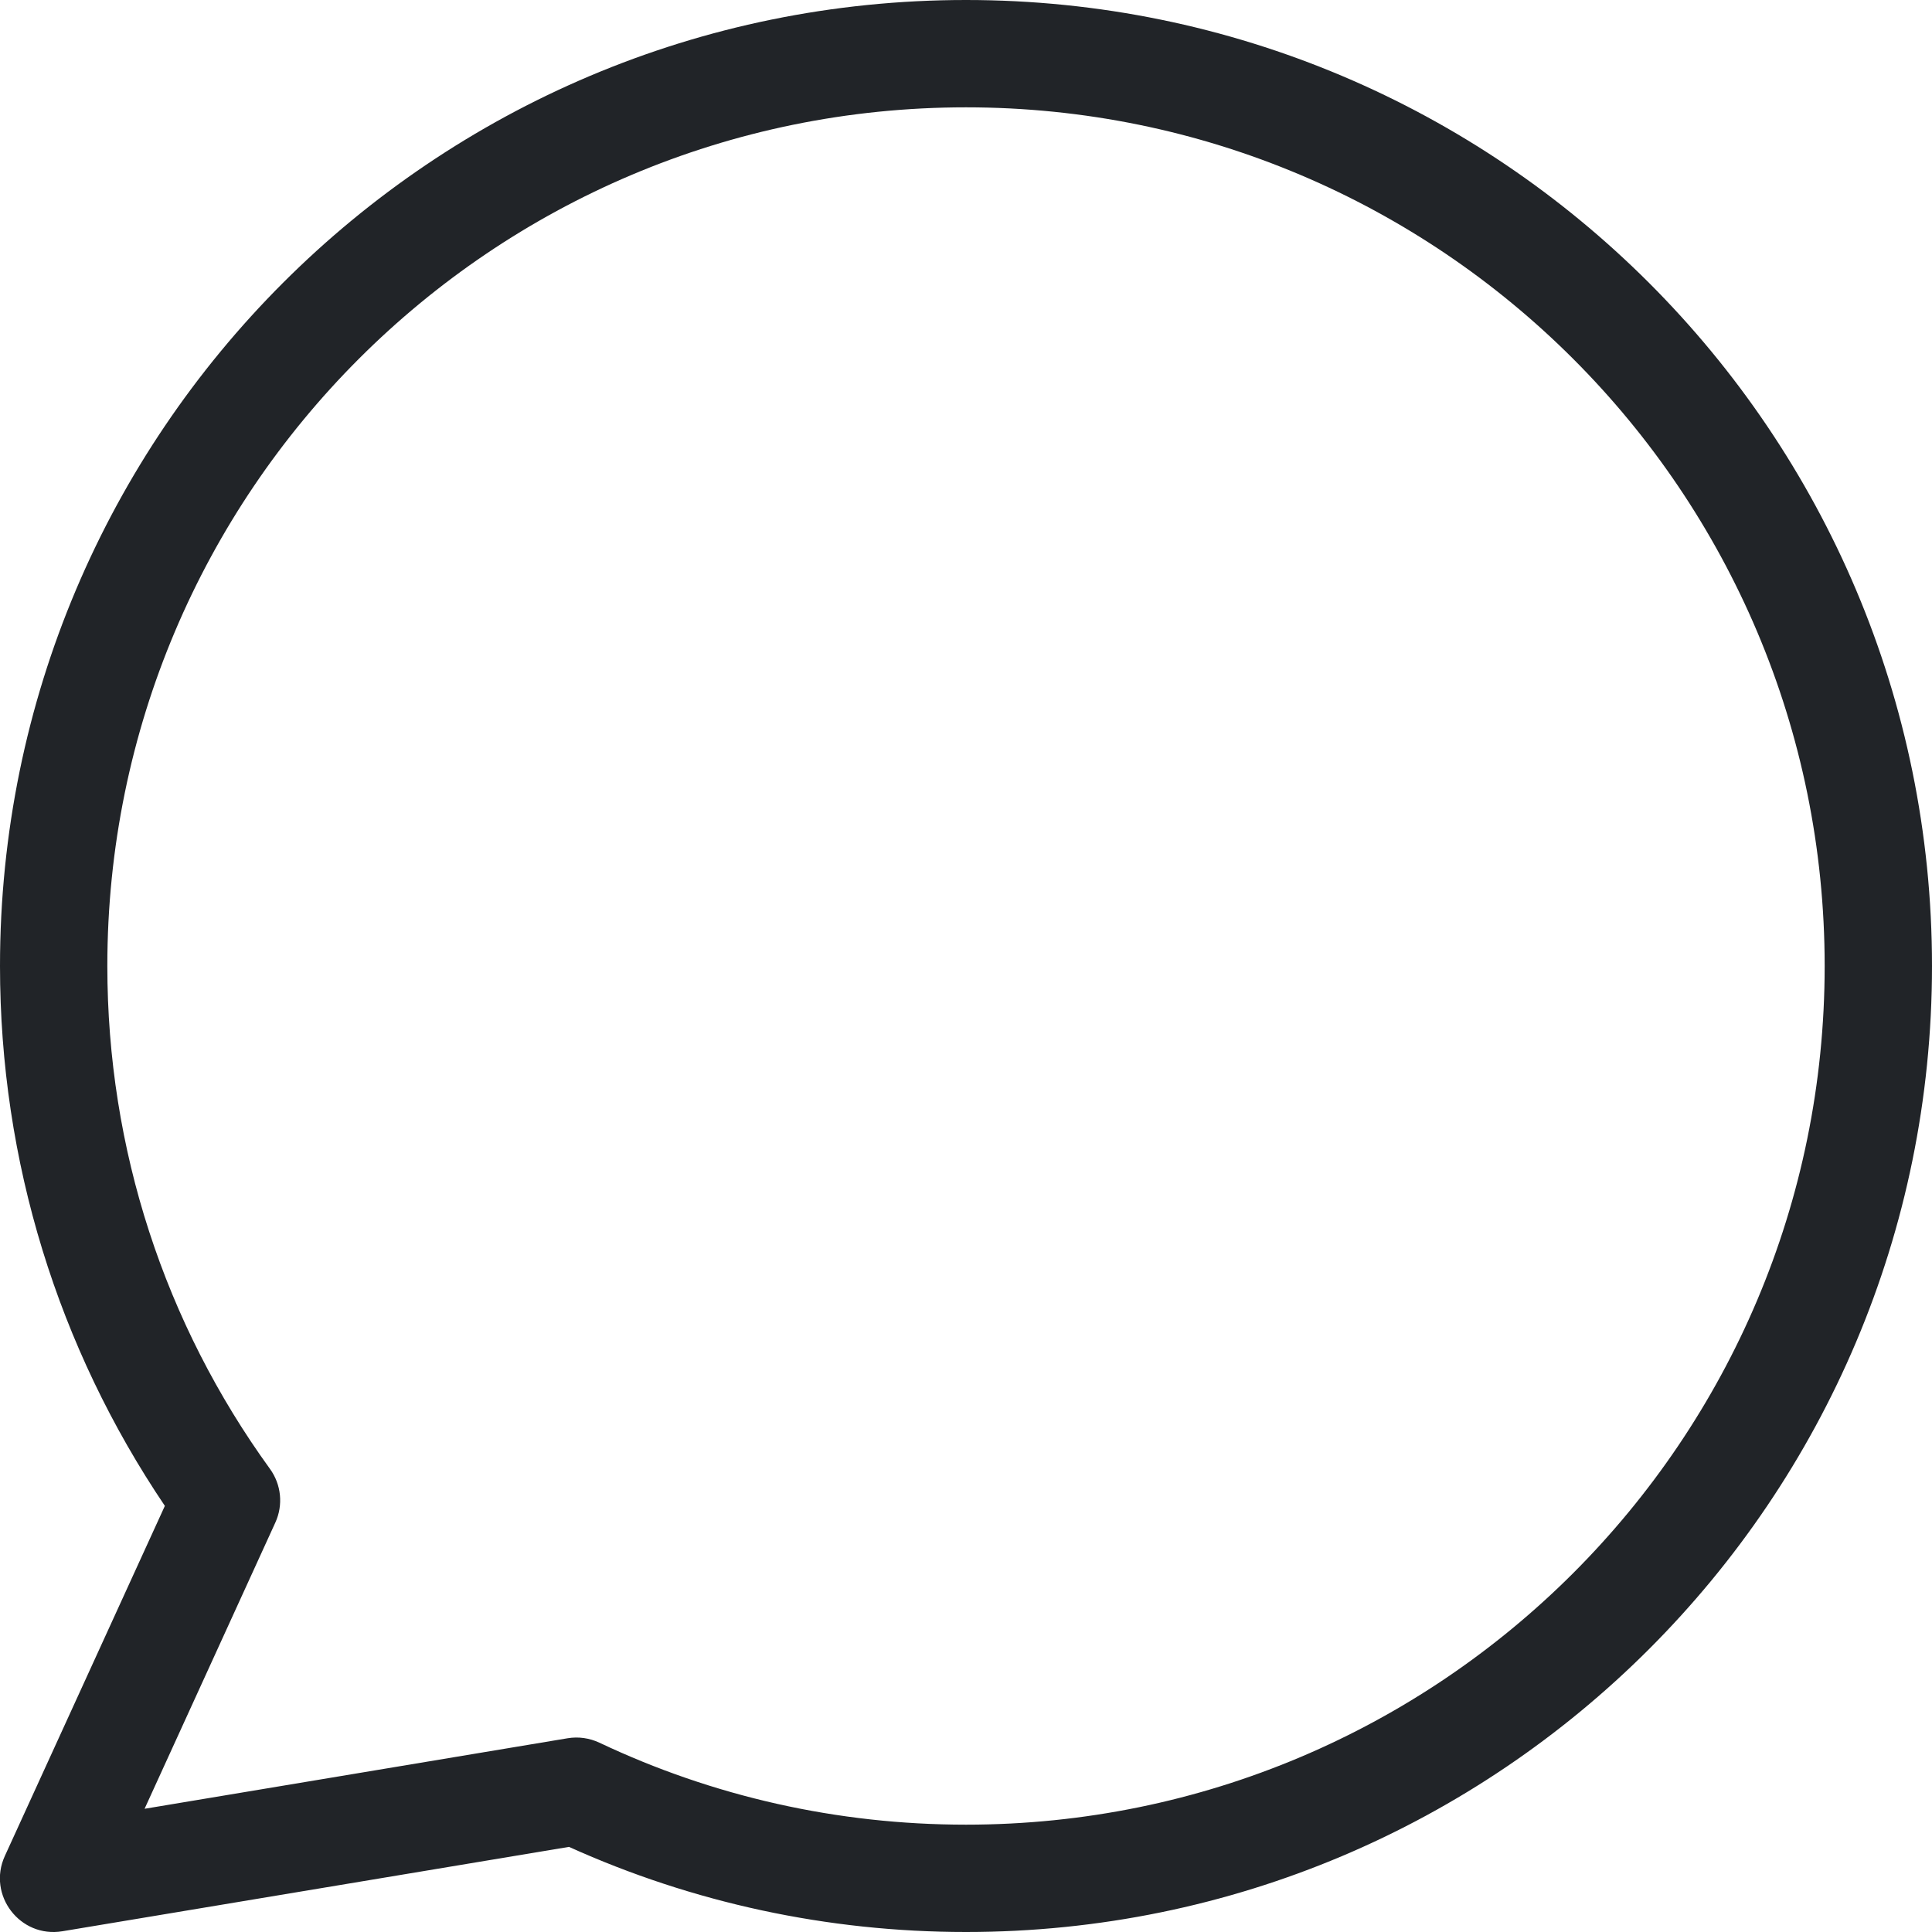
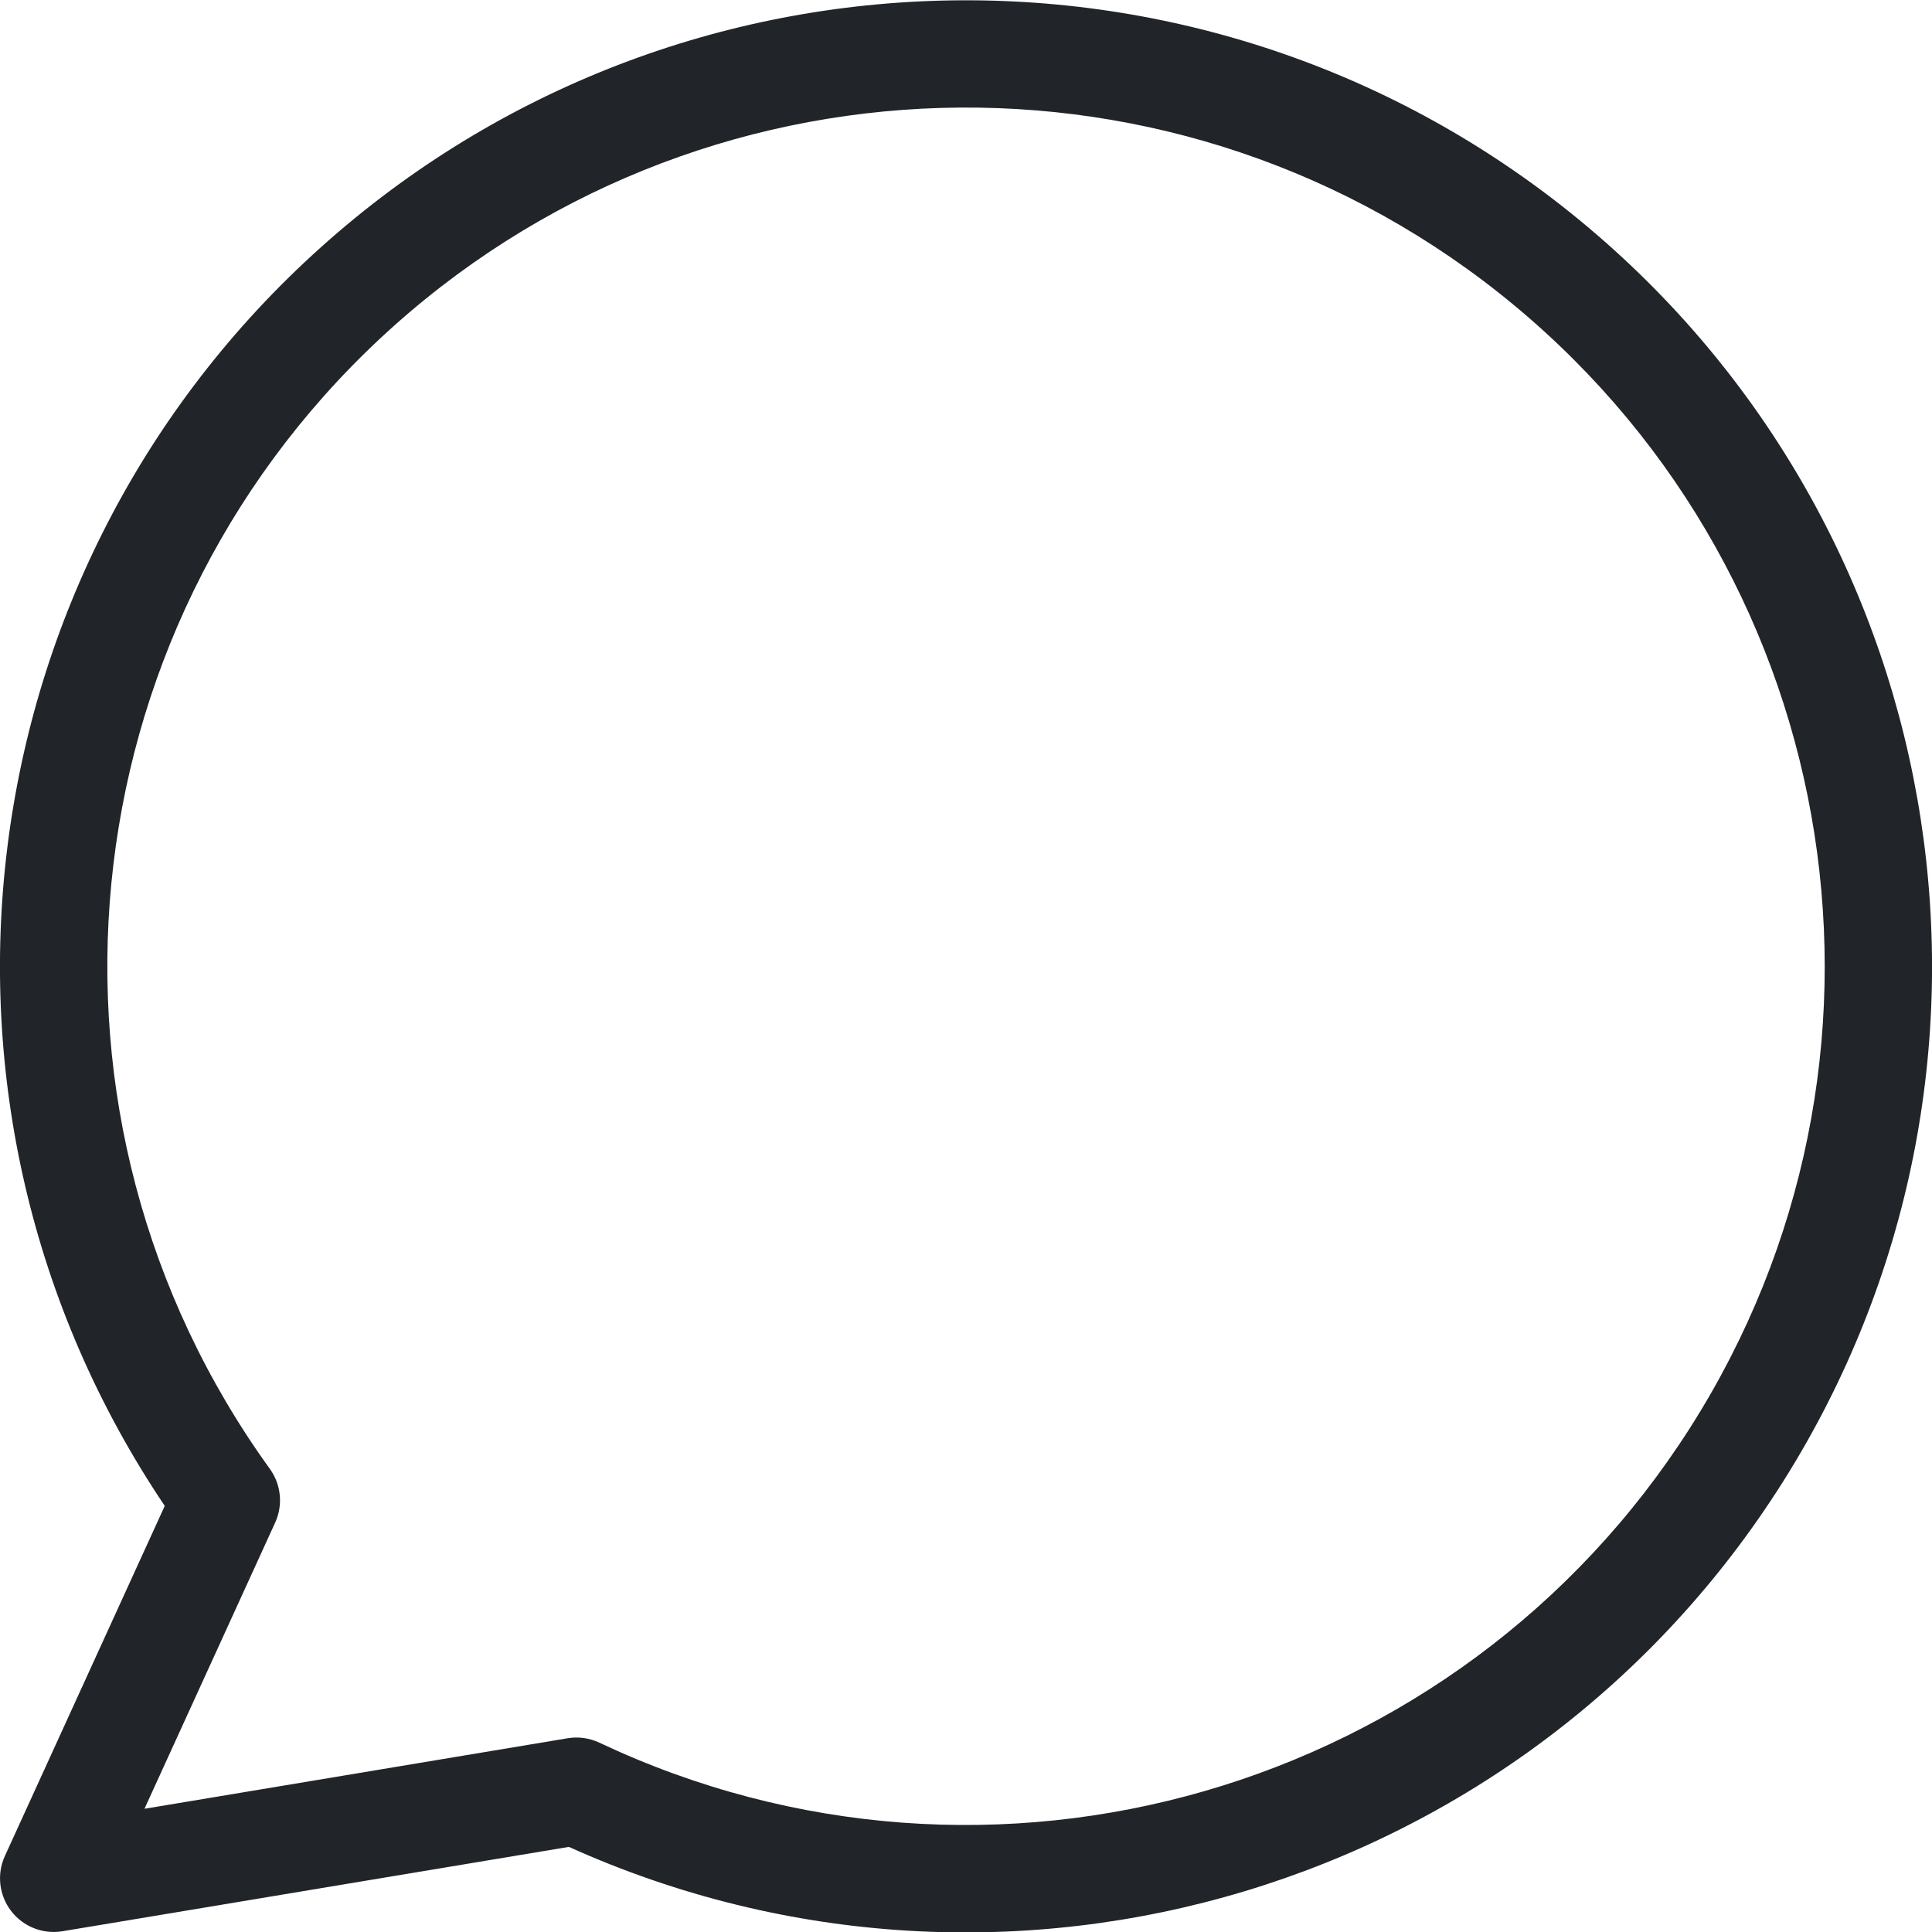
- <svg xmlns="http://www.w3.org/2000/svg" height="18" viewBox="0 0 18 18" width="18">
-   <path d="m8.288 19.195c.101-.017.204-.002.296.041 1.058.501 2.218.764 3.416.764 4.418 0 8-3.582 8-8s-3.582-8-8-8-8 3.582-8 8c0 1.707.535 3.332 1.515 4.685.106.146.125.337.05.501l-1.218 2.666zm-4.706 1.798c-.395.066-.703-.337-.537-.701l1.491-3.262c-.994-1.473-1.536-3.211-1.536-5.03 0-4.971 4.029-9 9-9 4.971 0 9 4.029 9 9 0 4.971-4.029 9-9 9-1.292 0-2.547-.273-3.699-.793z" fill="#212428" fill-rule="evenodd" transform="translate(-3 -3)" />
+ <svg xmlns="http://www.w3.org/2000/svg" height="18" width="18">
+   <path d="M5.288 16.195a.5.5 0 0 1 .296.041 8 8 0 1 0-3.07-2.551.5.5 0 0 1 .05.5l-1.218 2.667zM.582 17.993a.5.5 0 0 1-.537-.7l1.49-3.263A9 9 0 1 1 5.3 17.207z" fill="#212428" fill-rule="evenodd" />
</svg>
